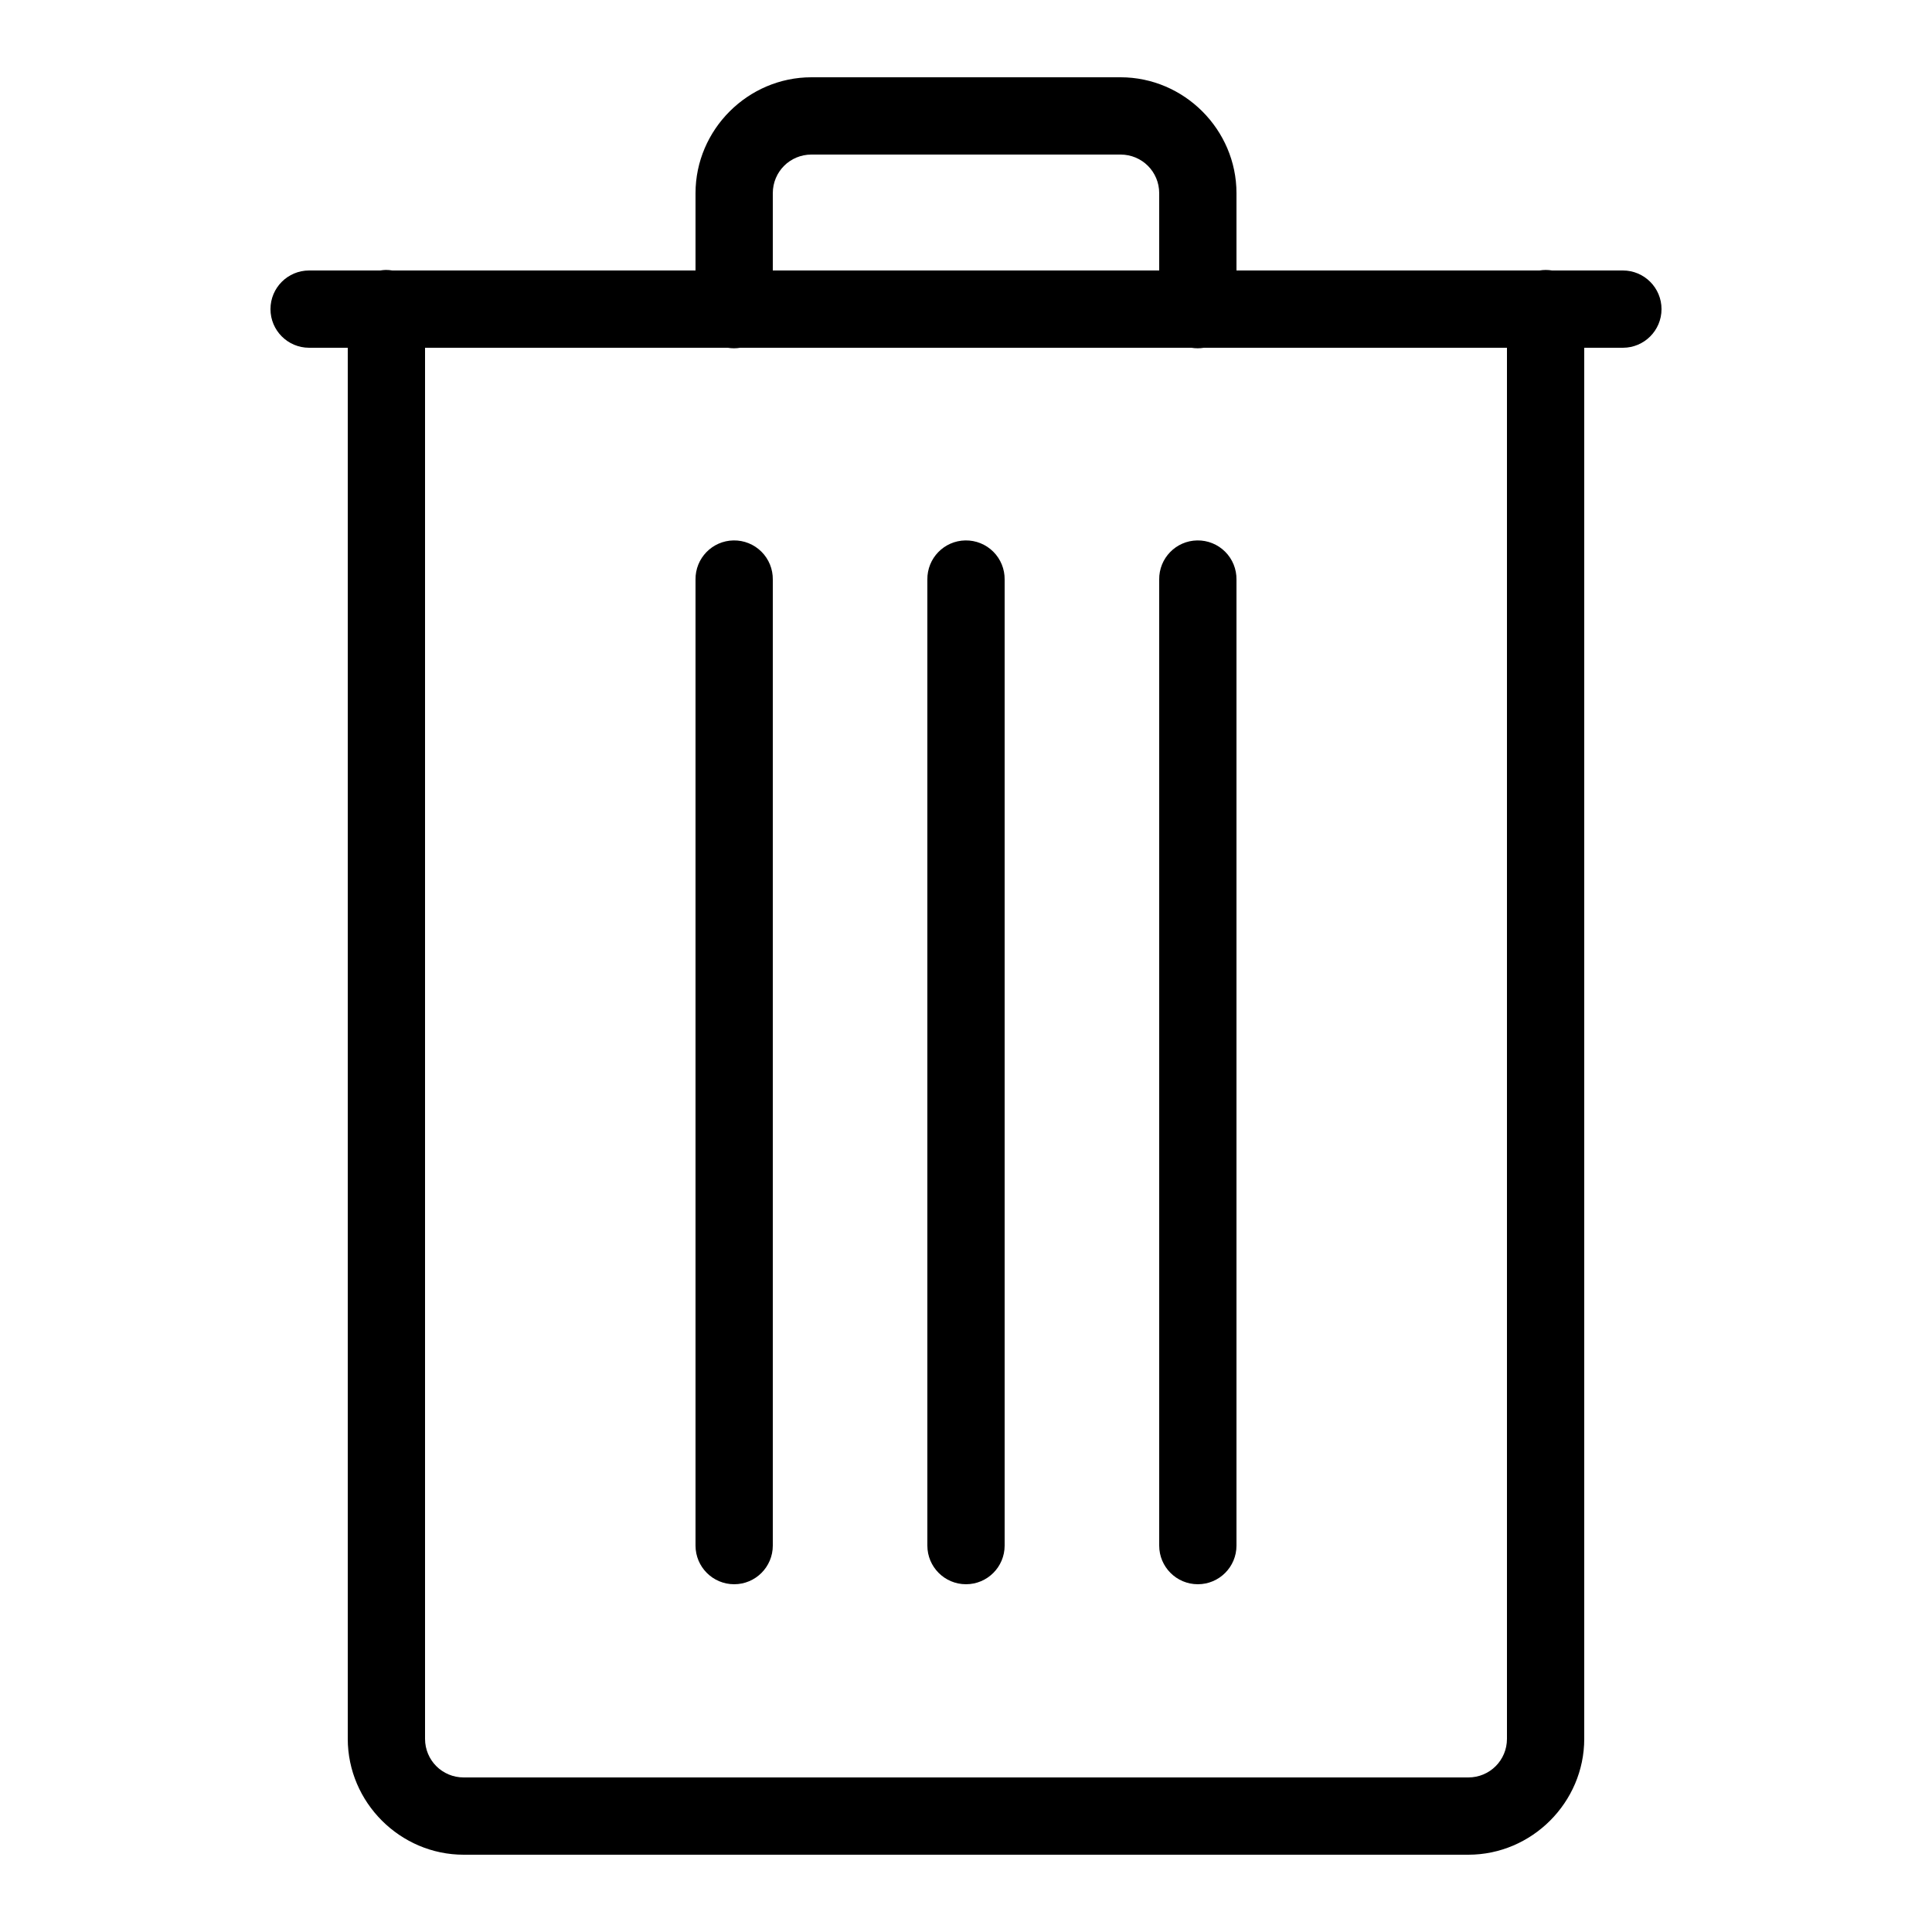
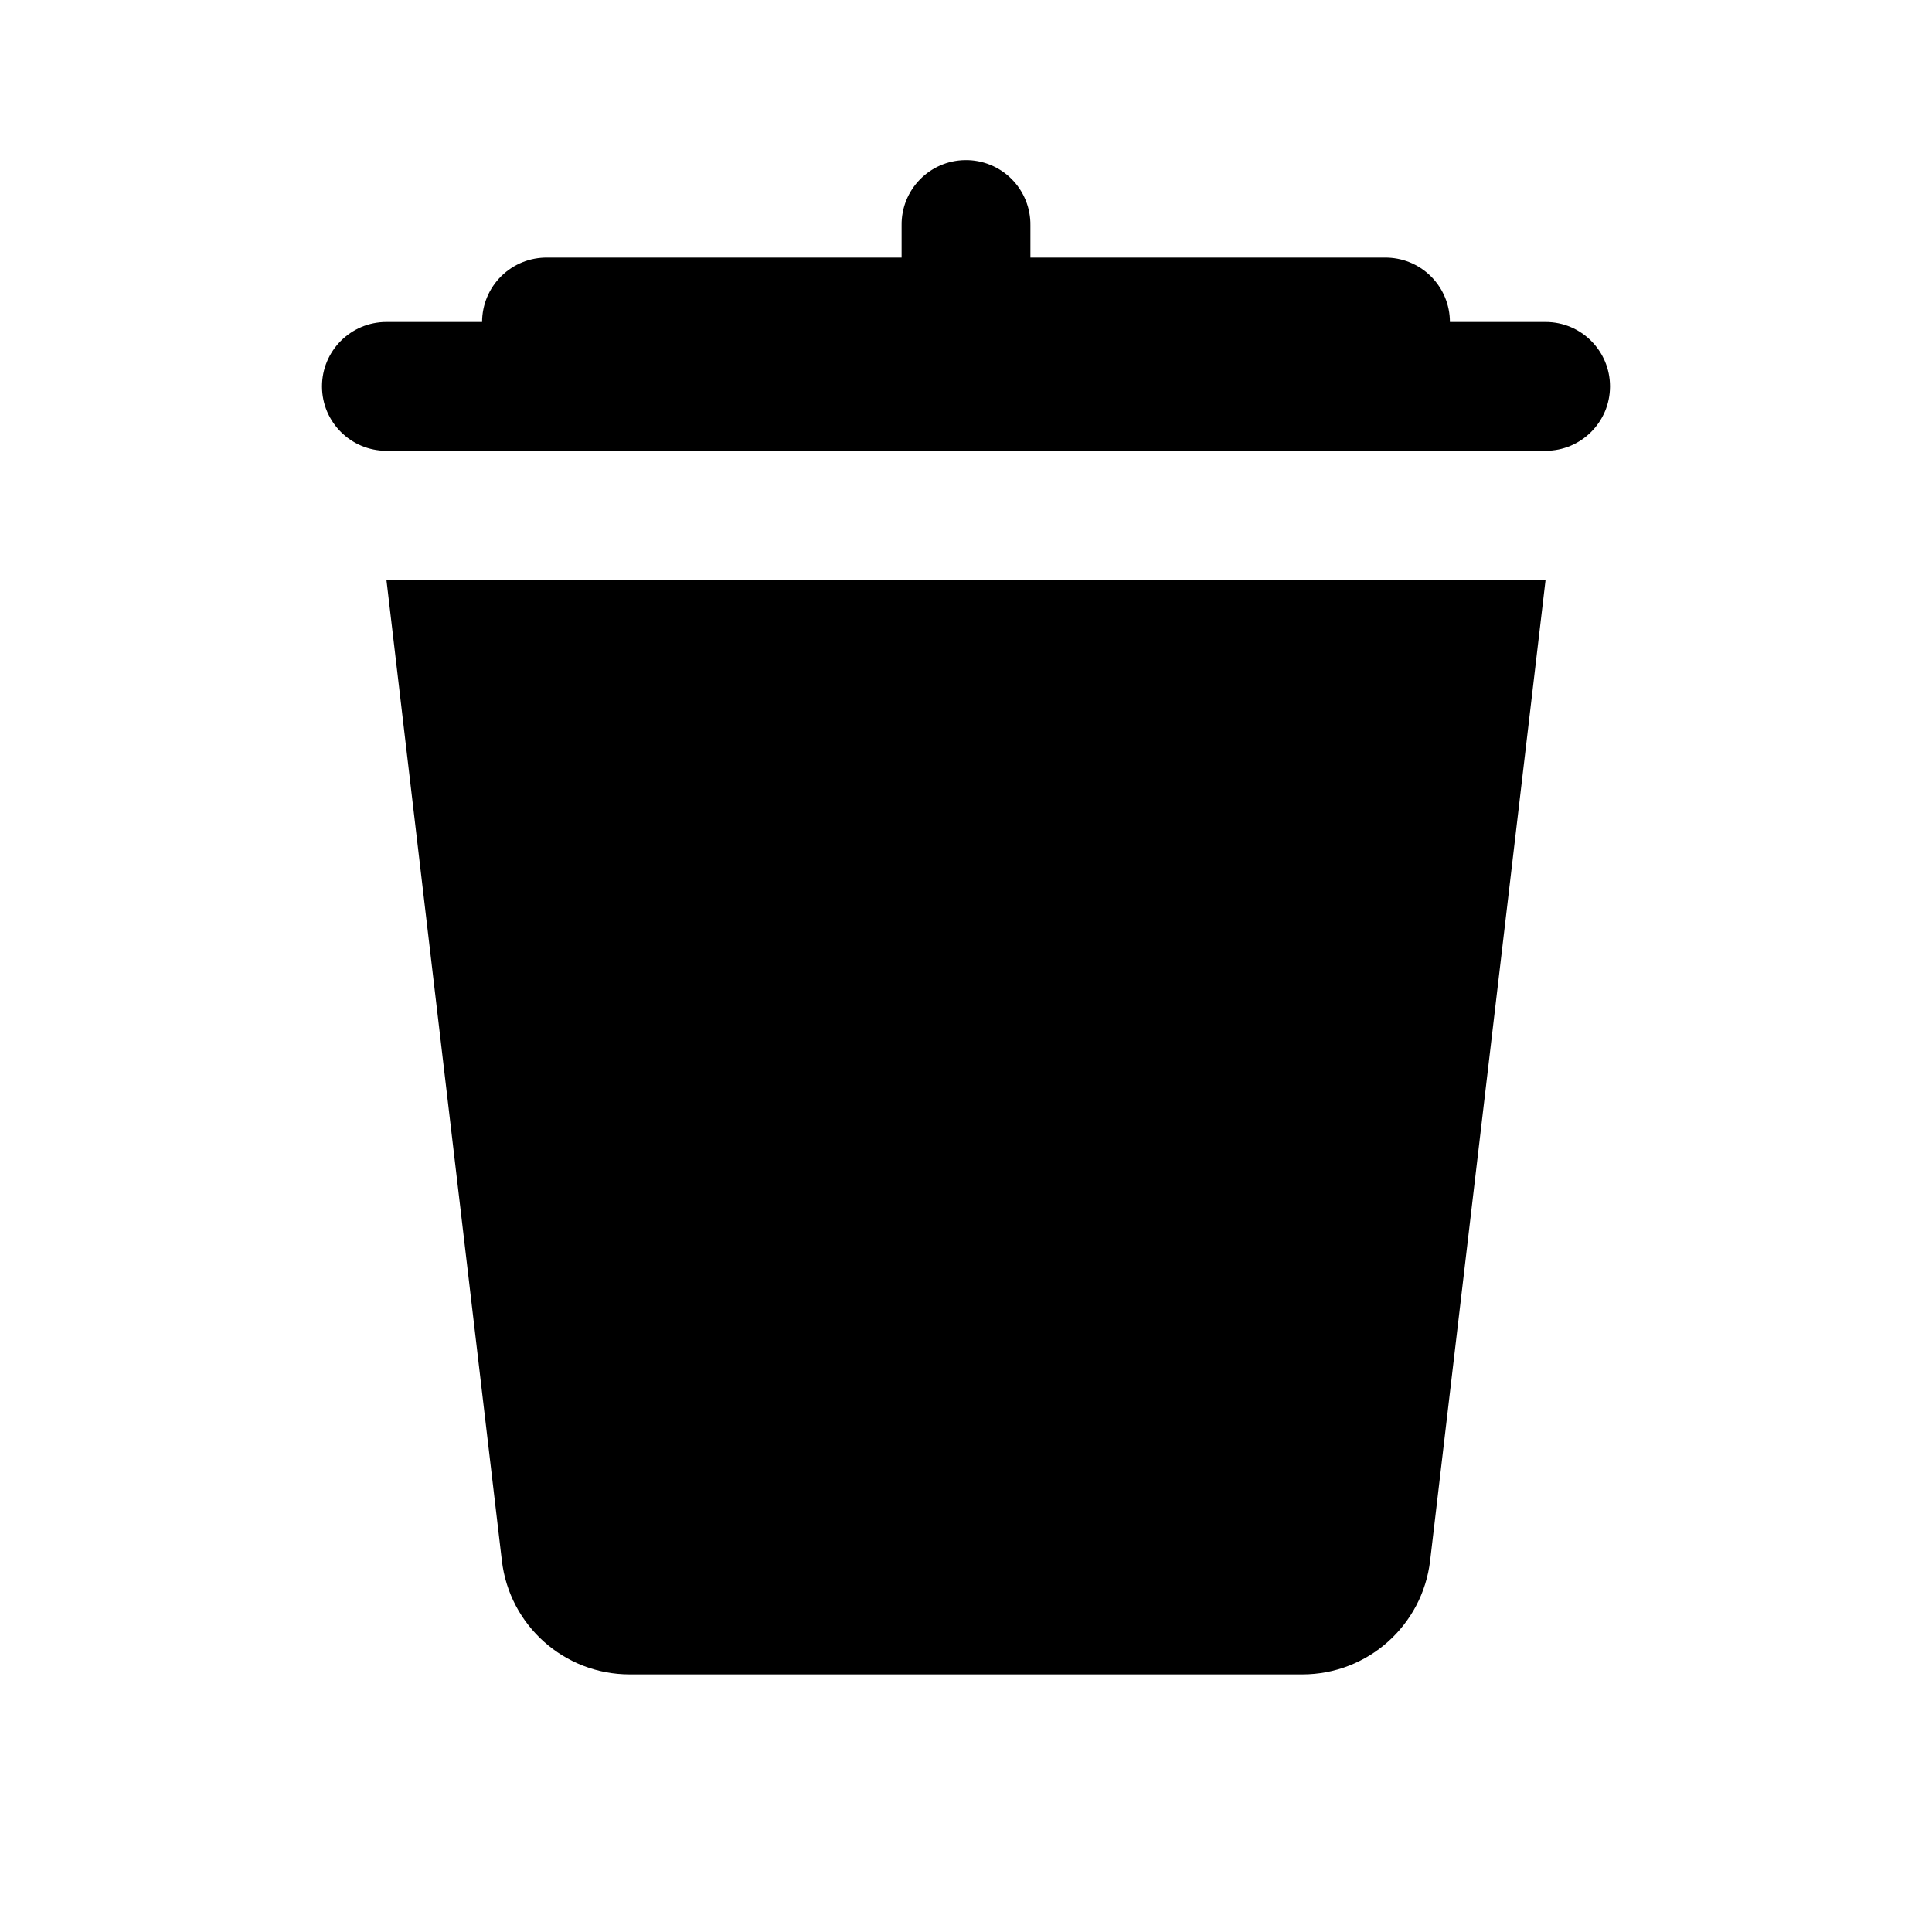
- <svg xmlns="http://www.w3.org/2000/svg" viewBox="0 0 50 50" width="30px" height="30px">
-   <path d="M 21 2 C 19.355 2 18 3.355 18 5 L 18 7 L 10.154 7 A 1 1 0 0 0 9.984 6.986 A 1 1 0 0 0 9.84 7 L 8 7 A 1 1 0 1 0 8 9 L 9 9 L 9 45 C 9 46.645 10.355 48 12 48 L 38 48 C 39.645 48 41 46.645 41 45 L 41 9 L 42 9 A 1 1 0 1 0 42 7 L 40.168 7 A 1 1 0 0 0 39.842 7 L 32 7 L 32 5 C 32 3.355 30.645 2 29 2 L 21 2 z M 21 4 L 29 4 C 29.555 4 30 4.445 30 5 L 30 7 L 20 7 L 20 5 C 20 4.445 20.445 4 21 4 z M 11 9 L 18.832 9 A 1 1 0 0 0 19.158 9 L 30.832 9 A 1 1 0 0 0 31.158 9 L 39 9 L 39 45 C 39 45.555 38.555 46 38 46 L 12 46 C 11.445 46 11 45.555 11 45 L 11 9 z M 18.984 13.986 A 1 1 0 0 0 18 15 L 18 40 A 1 1 0 1 0 20 40 L 20 15 A 1 1 0 0 0 18.984 13.986 z M 24.984 13.986 A 1 1 0 0 0 24 15 L 24 40 A 1 1 0 1 0 26 40 L 26 15 A 1 1 0 0 0 24.984 13.986 z M 30.984 13.986 A 1 1 0 0 0 30 15 L 30 40 A 1 1 0 1 0 32 40 L 32 15 A 1 1 0 0 0 30.984 13.986 z" />
+ <svg xmlns="http://www.w3.org/2000/svg" viewBox="0 0 30 30" width="30px" height="30px">
+   <path d="M 14.984 2.486 A 1 1 0 0 0 14 3.5 L 14 4 L 8.5 4 A 1 1 0 0 0 7.486 5 L 6 5 A 1 1 0 1 0 6 7 L 24 7 A 1 1 0 1 0 24 5 L 22.514 5 A 1 1 0 0 0 21.5 4 L 16 4 L 16 3.5 A 1 1 0 0 0 14.984 2.486 z M 6 9 L 7.793 24.234 C 7.911 25.241 8.763 26 9.777 26 L 20.223 26 C 21.237 26 22.088 25.241 22.207 24.234 L 24 9 L 6 9 z" />
</svg>
